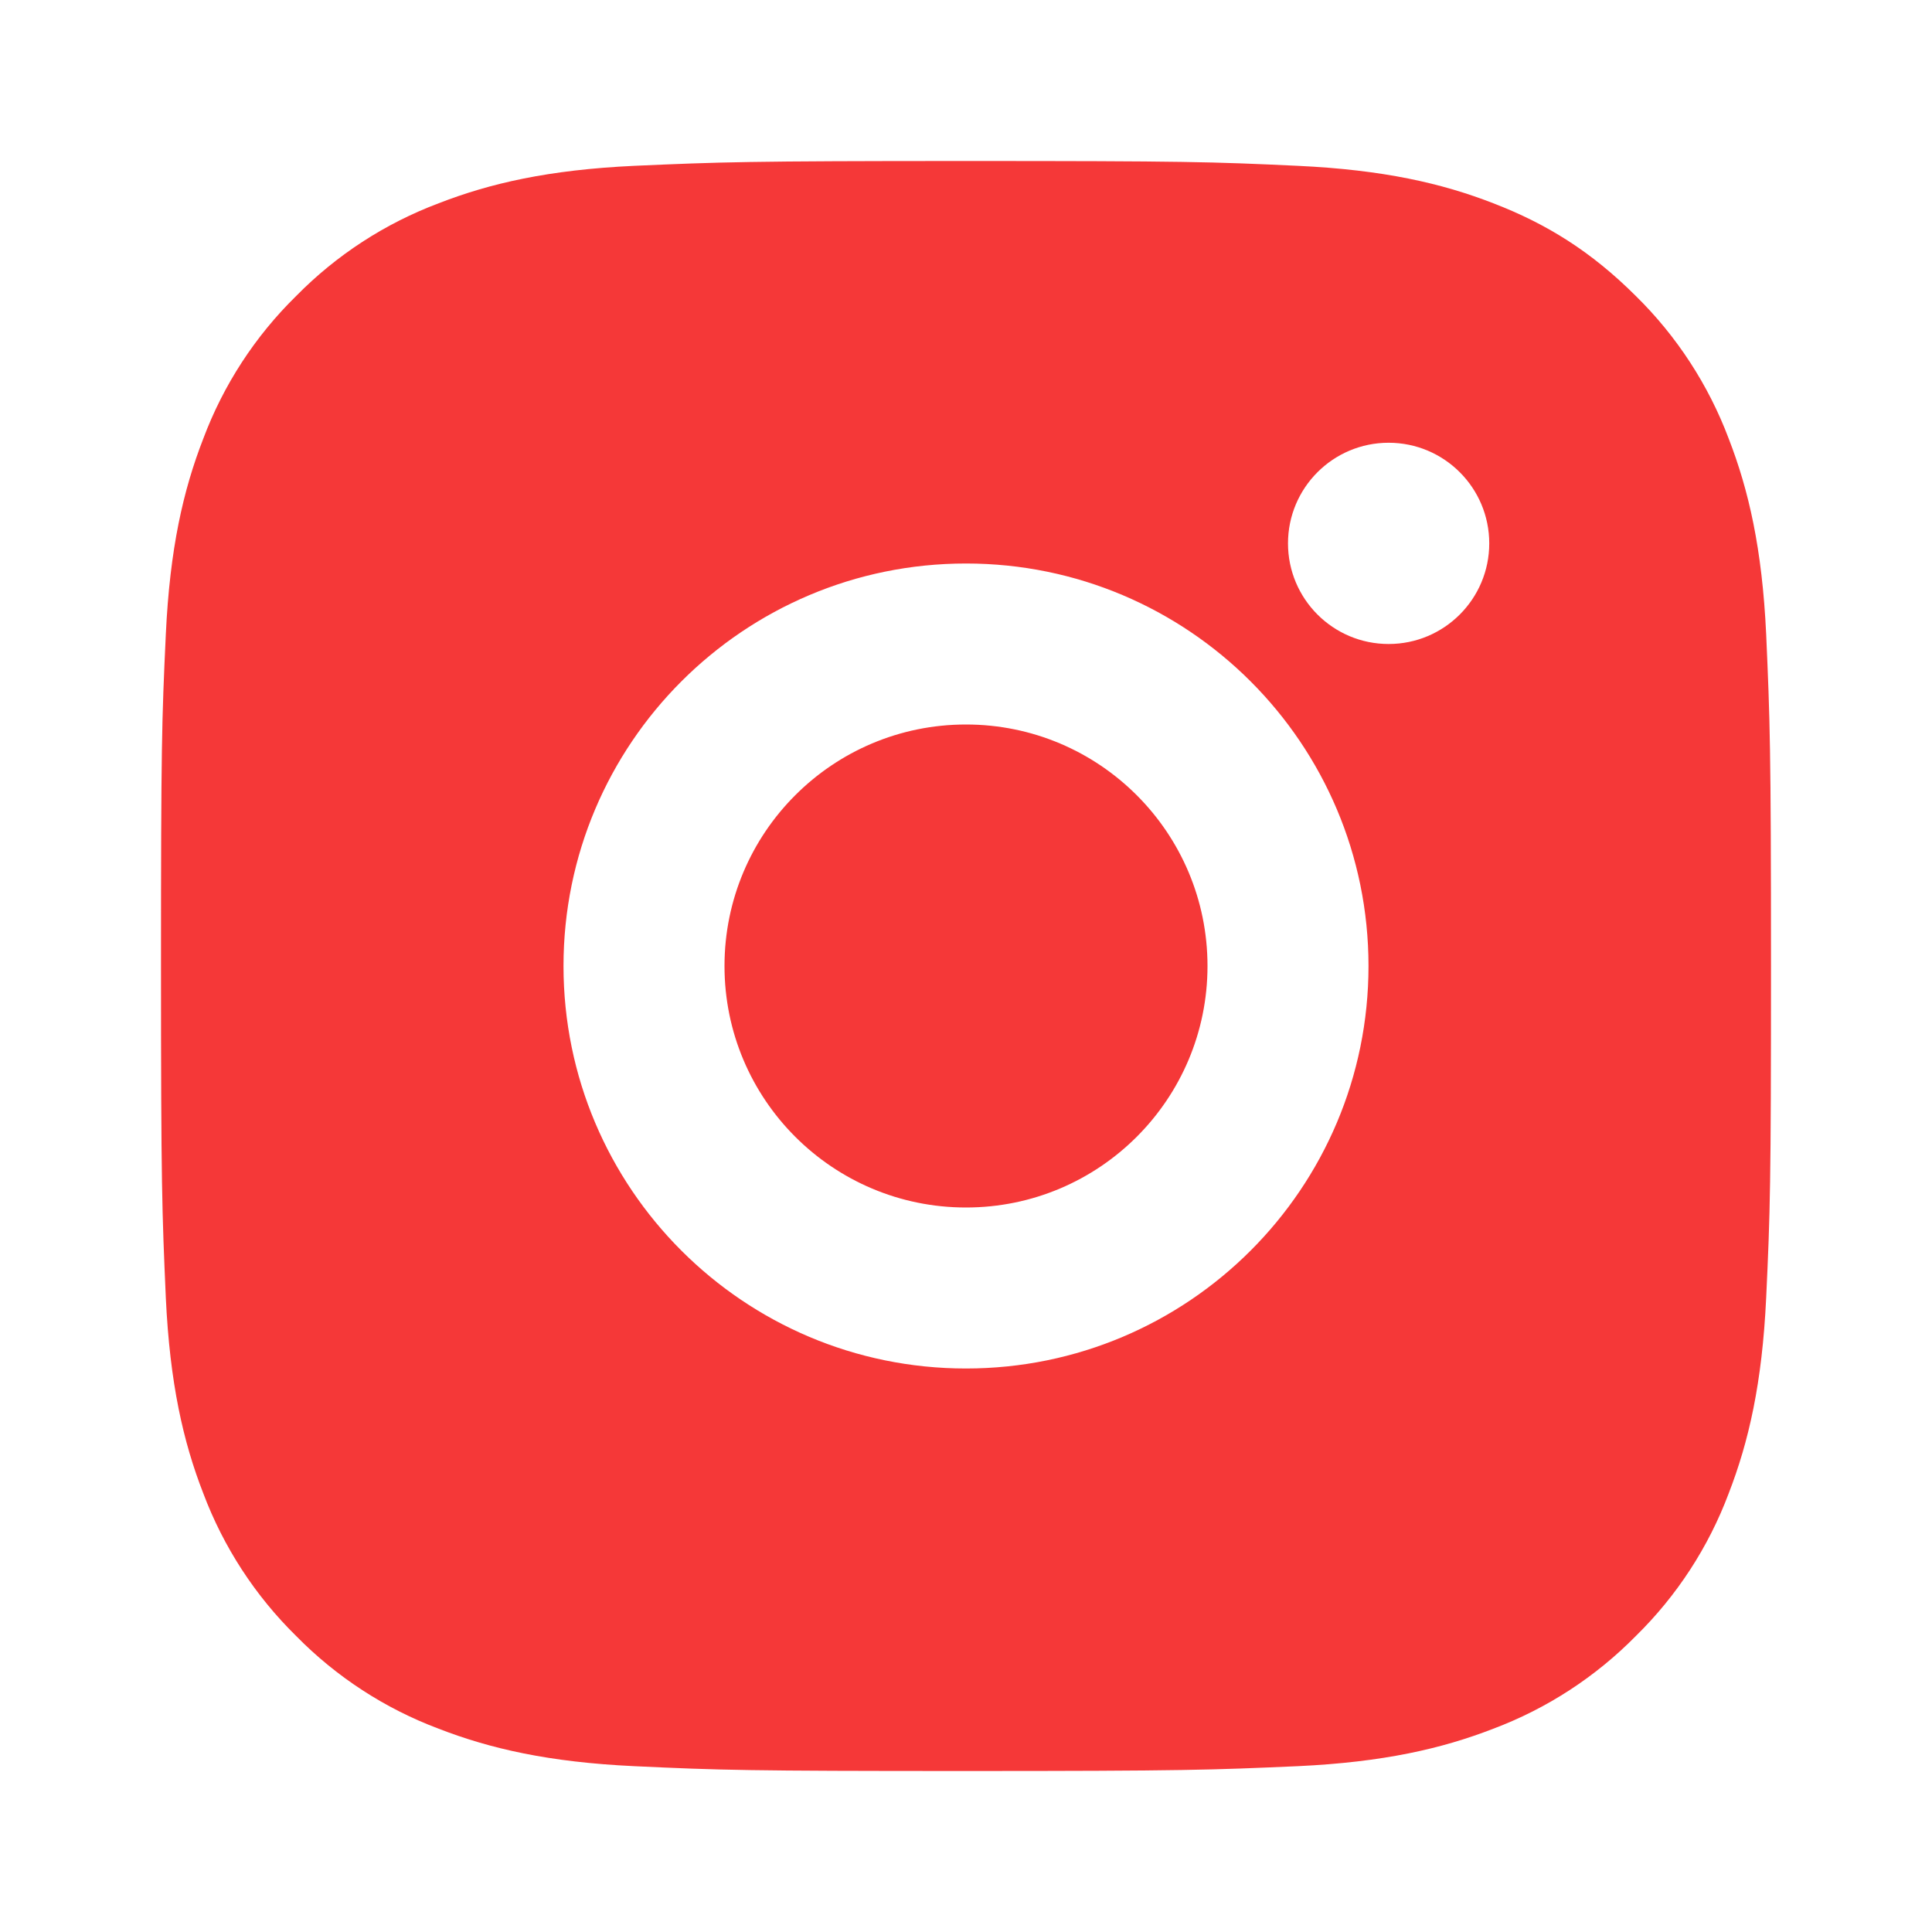
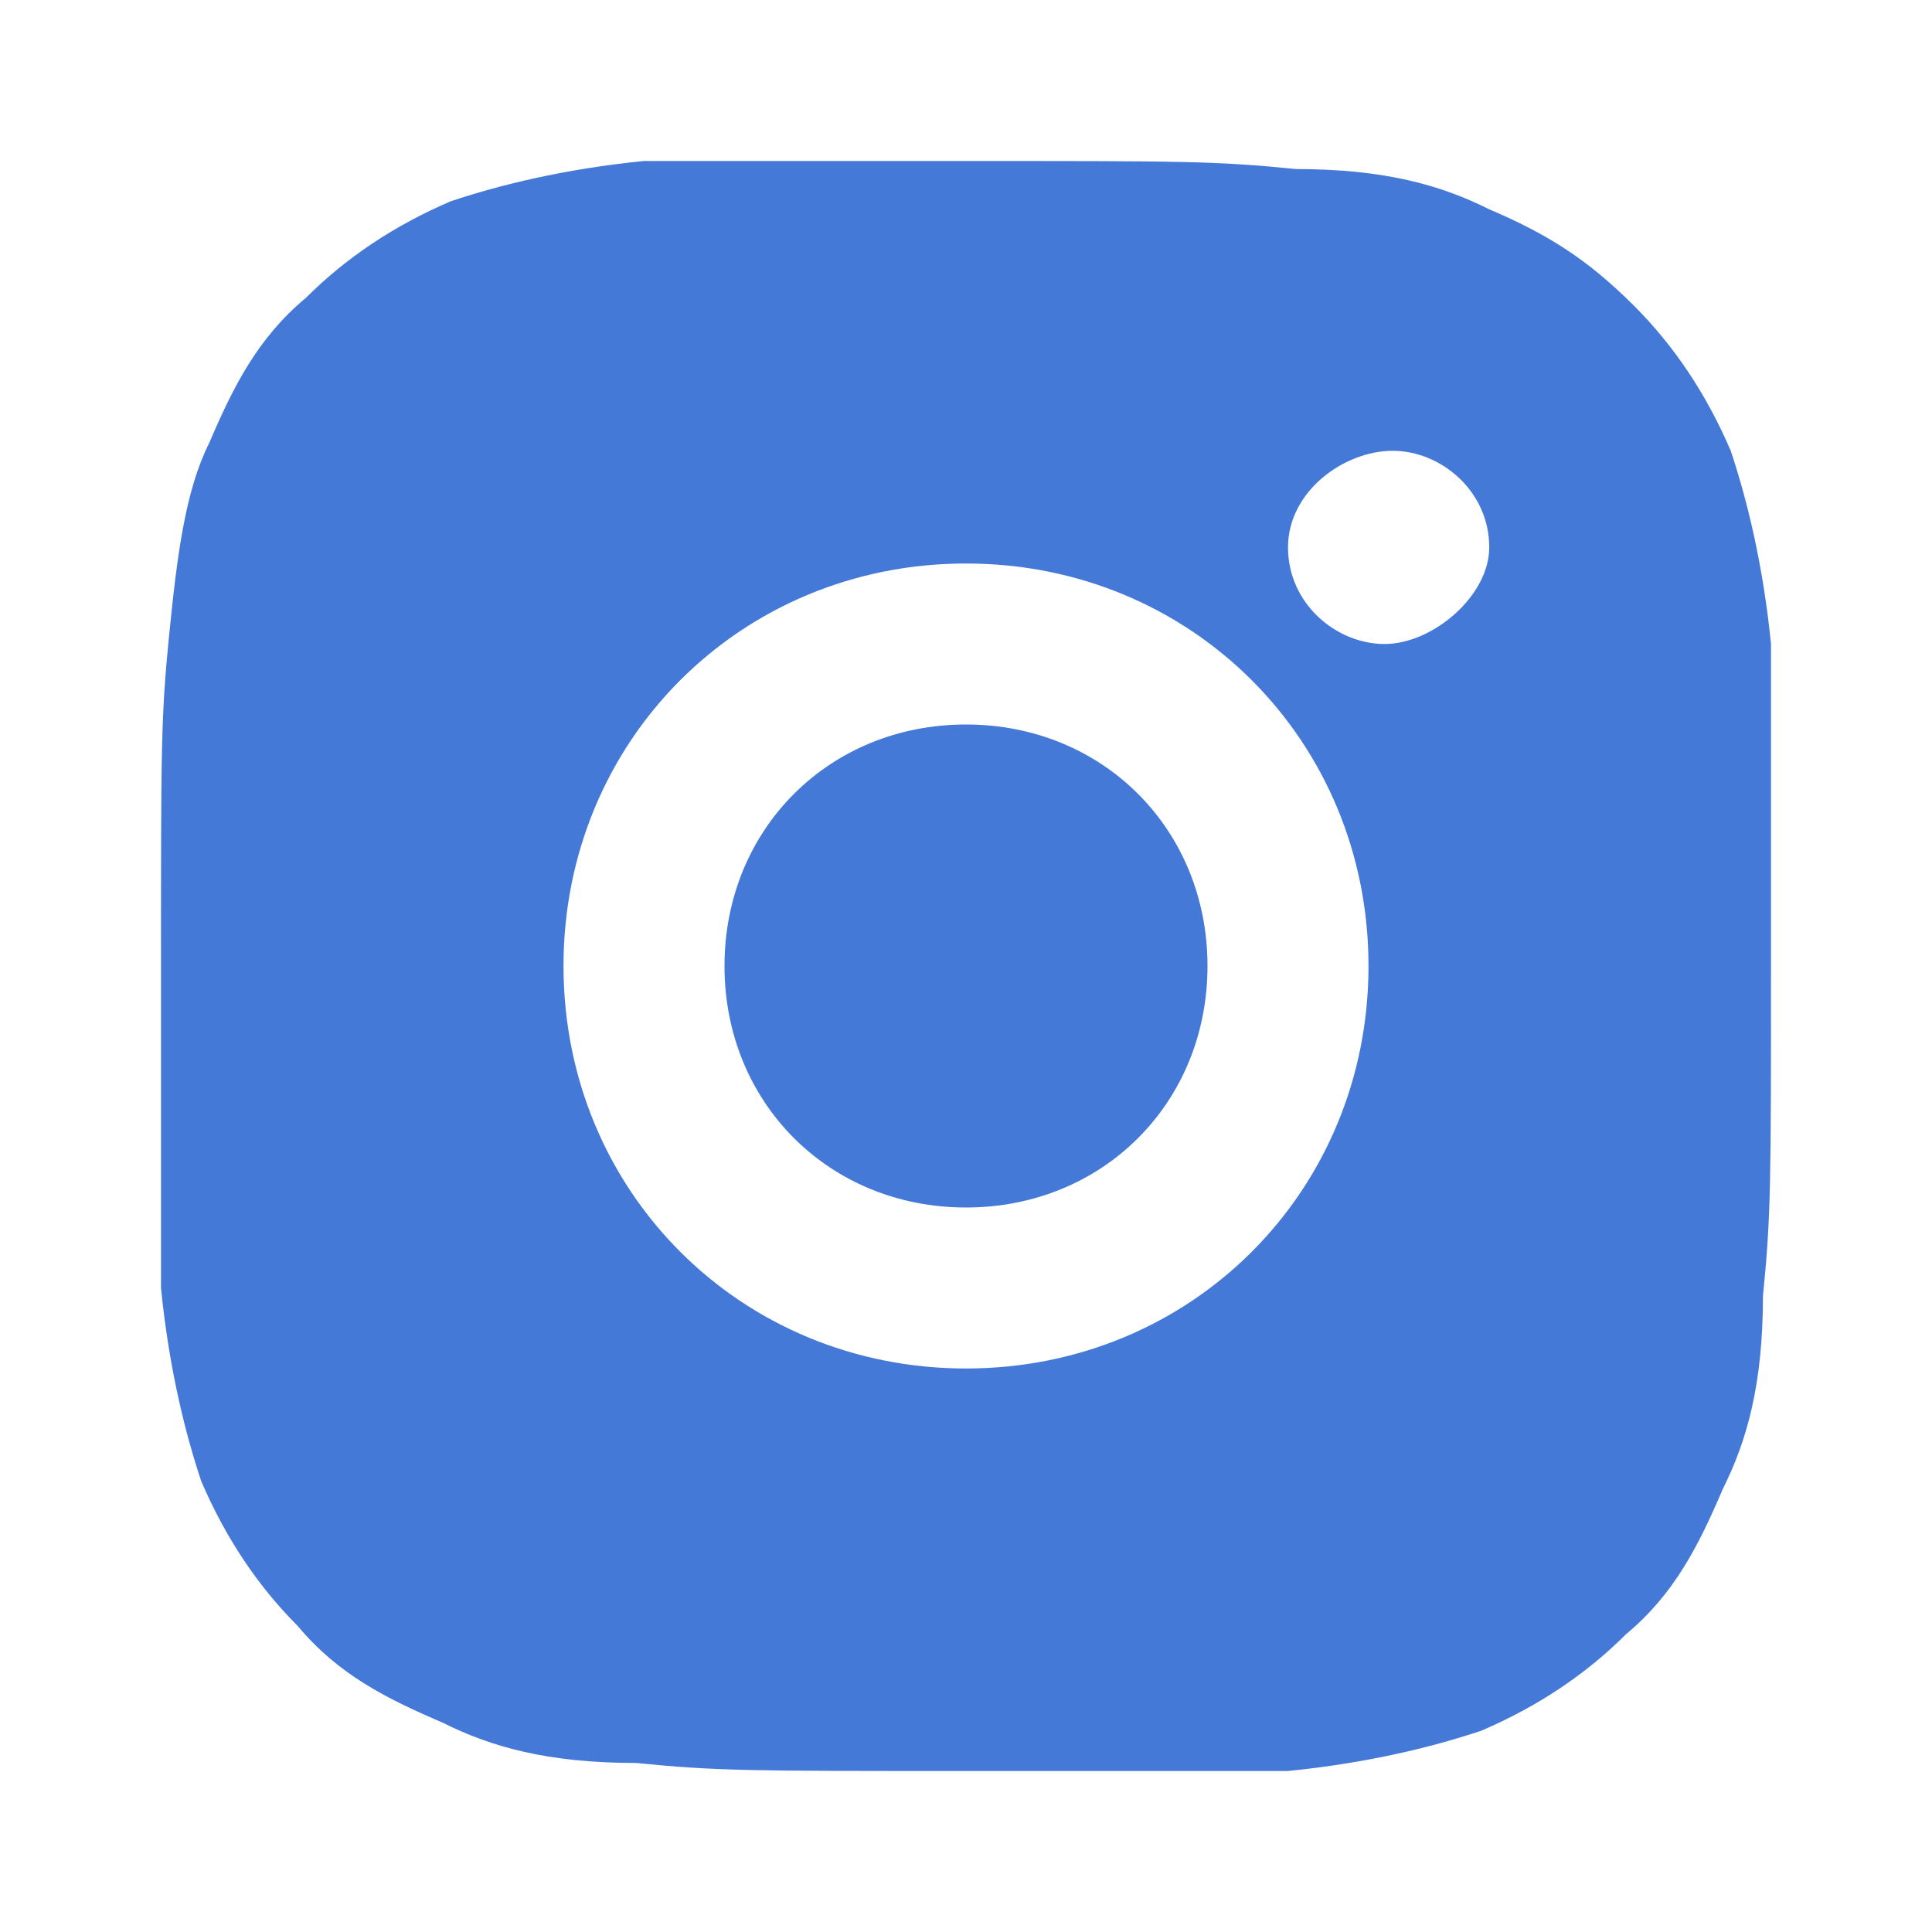
- <svg xmlns="http://www.w3.org/2000/svg" viewBox="0 0 24 24" width="24" height="24">
-   <path fill="none" d="M0 0h24v24H0z" />
-   <path d="M12 2c2.717 0 3.056.01 4.122.06 1.065.05 1.79.217 2.428.465.66.254 1.216.598 1.772 1.153a4.908 4.908 0 0 1 1.153 1.772c.247.637.415 1.363.465 2.428.047 1.066.06 1.405.06 4.122 0 2.717-.01 3.056-.06 4.122-.05 1.065-.218 1.79-.465 2.428a4.883 4.883 0 0 1-1.153 1.772 4.915 4.915 0 0 1-1.772 1.153c-.637.247-1.363.415-2.428.465-1.066.047-1.405.06-4.122.06-2.717 0-3.056-.01-4.122-.06-1.065-.05-1.79-.218-2.428-.465a4.89 4.89 0 0 1-1.772-1.153 4.904 4.904 0 0 1-1.153-1.772c-.248-.637-.415-1.363-.465-2.428C2.013 15.056 2 14.717 2 12c0-2.717.01-3.056.06-4.122.05-1.066.217-1.79.465-2.428a4.88 4.88 0 0 1 1.153-1.772A4.897 4.897 0 0 1 5.45 2.525c.638-.248 1.362-.415 2.428-.465C8.944 2.013 9.283 2 12 2zm0 5a5 5 0 1 0 0 10 5 5 0 0 0 0-10zm6.5-.25a1.25 1.25 0 0 0-2.5 0 1.25 1.25 0 0 0 2.5 0zM12 9a3 3 0 1 1 0 6 3 3 0 0 1 0-6z" fill="rgba(245,56,56,1)" />
+ <svg xmlns="http://www.w3.org/2000/svg" version="1.1" id="Layer_1" x="0px" y="0px" viewBox="0 0 24 24" style="enable-background:new 0 0 24 24;" xml:space="preserve">
+   <style type="text/css">
+ 	.st0{fill:none;}
+ 	.st1{fill:#4479D8;}
+ </style>
+   <path class="st0" d="M0,0h24v24H0V0z" />
+   <path class="st1" d="M12,2c2.7,0,3.1,0,4.1,0.1c1.1,0,1.8,0.2,2.4,0.5c0.7,0.3,1.2,0.6,1.8,1.2c0.5,0.5,0.9,1.1,1.2,1.8  c0.2,0.6,0.4,1.4,0.5,2.4C22,8.9,22,9.3,22,12s0,3.1-0.1,4.1c0,1.1-0.2,1.8-0.5,2.4c-0.3,0.7-0.6,1.3-1.2,1.8  c-0.5,0.5-1.1,0.9-1.8,1.2c-0.6,0.2-1.4,0.4-2.4,0.5C15.1,22,14.7,22,12,22s-3.1,0-4.1-0.1c-1.1,0-1.8-0.2-2.4-0.5  c-0.7-0.3-1.3-0.6-1.8-1.2c-0.5-0.5-0.9-1.1-1.2-1.8c-0.2-0.6-0.4-1.4-0.5-2.4C2,15.1,2,14.7,2,12s0-3.1,0.1-4.1s0.2-1.8,0.5-2.4  c0.3-0.7,0.6-1.3,1.2-1.8c0.5-0.5,1.1-0.9,1.8-1.2c0.6-0.2,1.4-0.4,2.4-0.5C8.9,2,9.3,2,12,2z M12,7c-2.8,0-5,2.2-5,5s2.2,5,5,5  s5-2.2,5-5S14.8,7,12,7z M18.5,6.8c0-0.7-0.6-1.2-1.2-1.2S16,6.1,16,6.8S16.6,8,17.2,8S18.5,7.4,18.5,6.8z M12,9c1.7,0,3,1.3,3,3  s-1.3,3-3,3s-3-1.3-3-3S10.3,9,12,9z" />
</svg>
